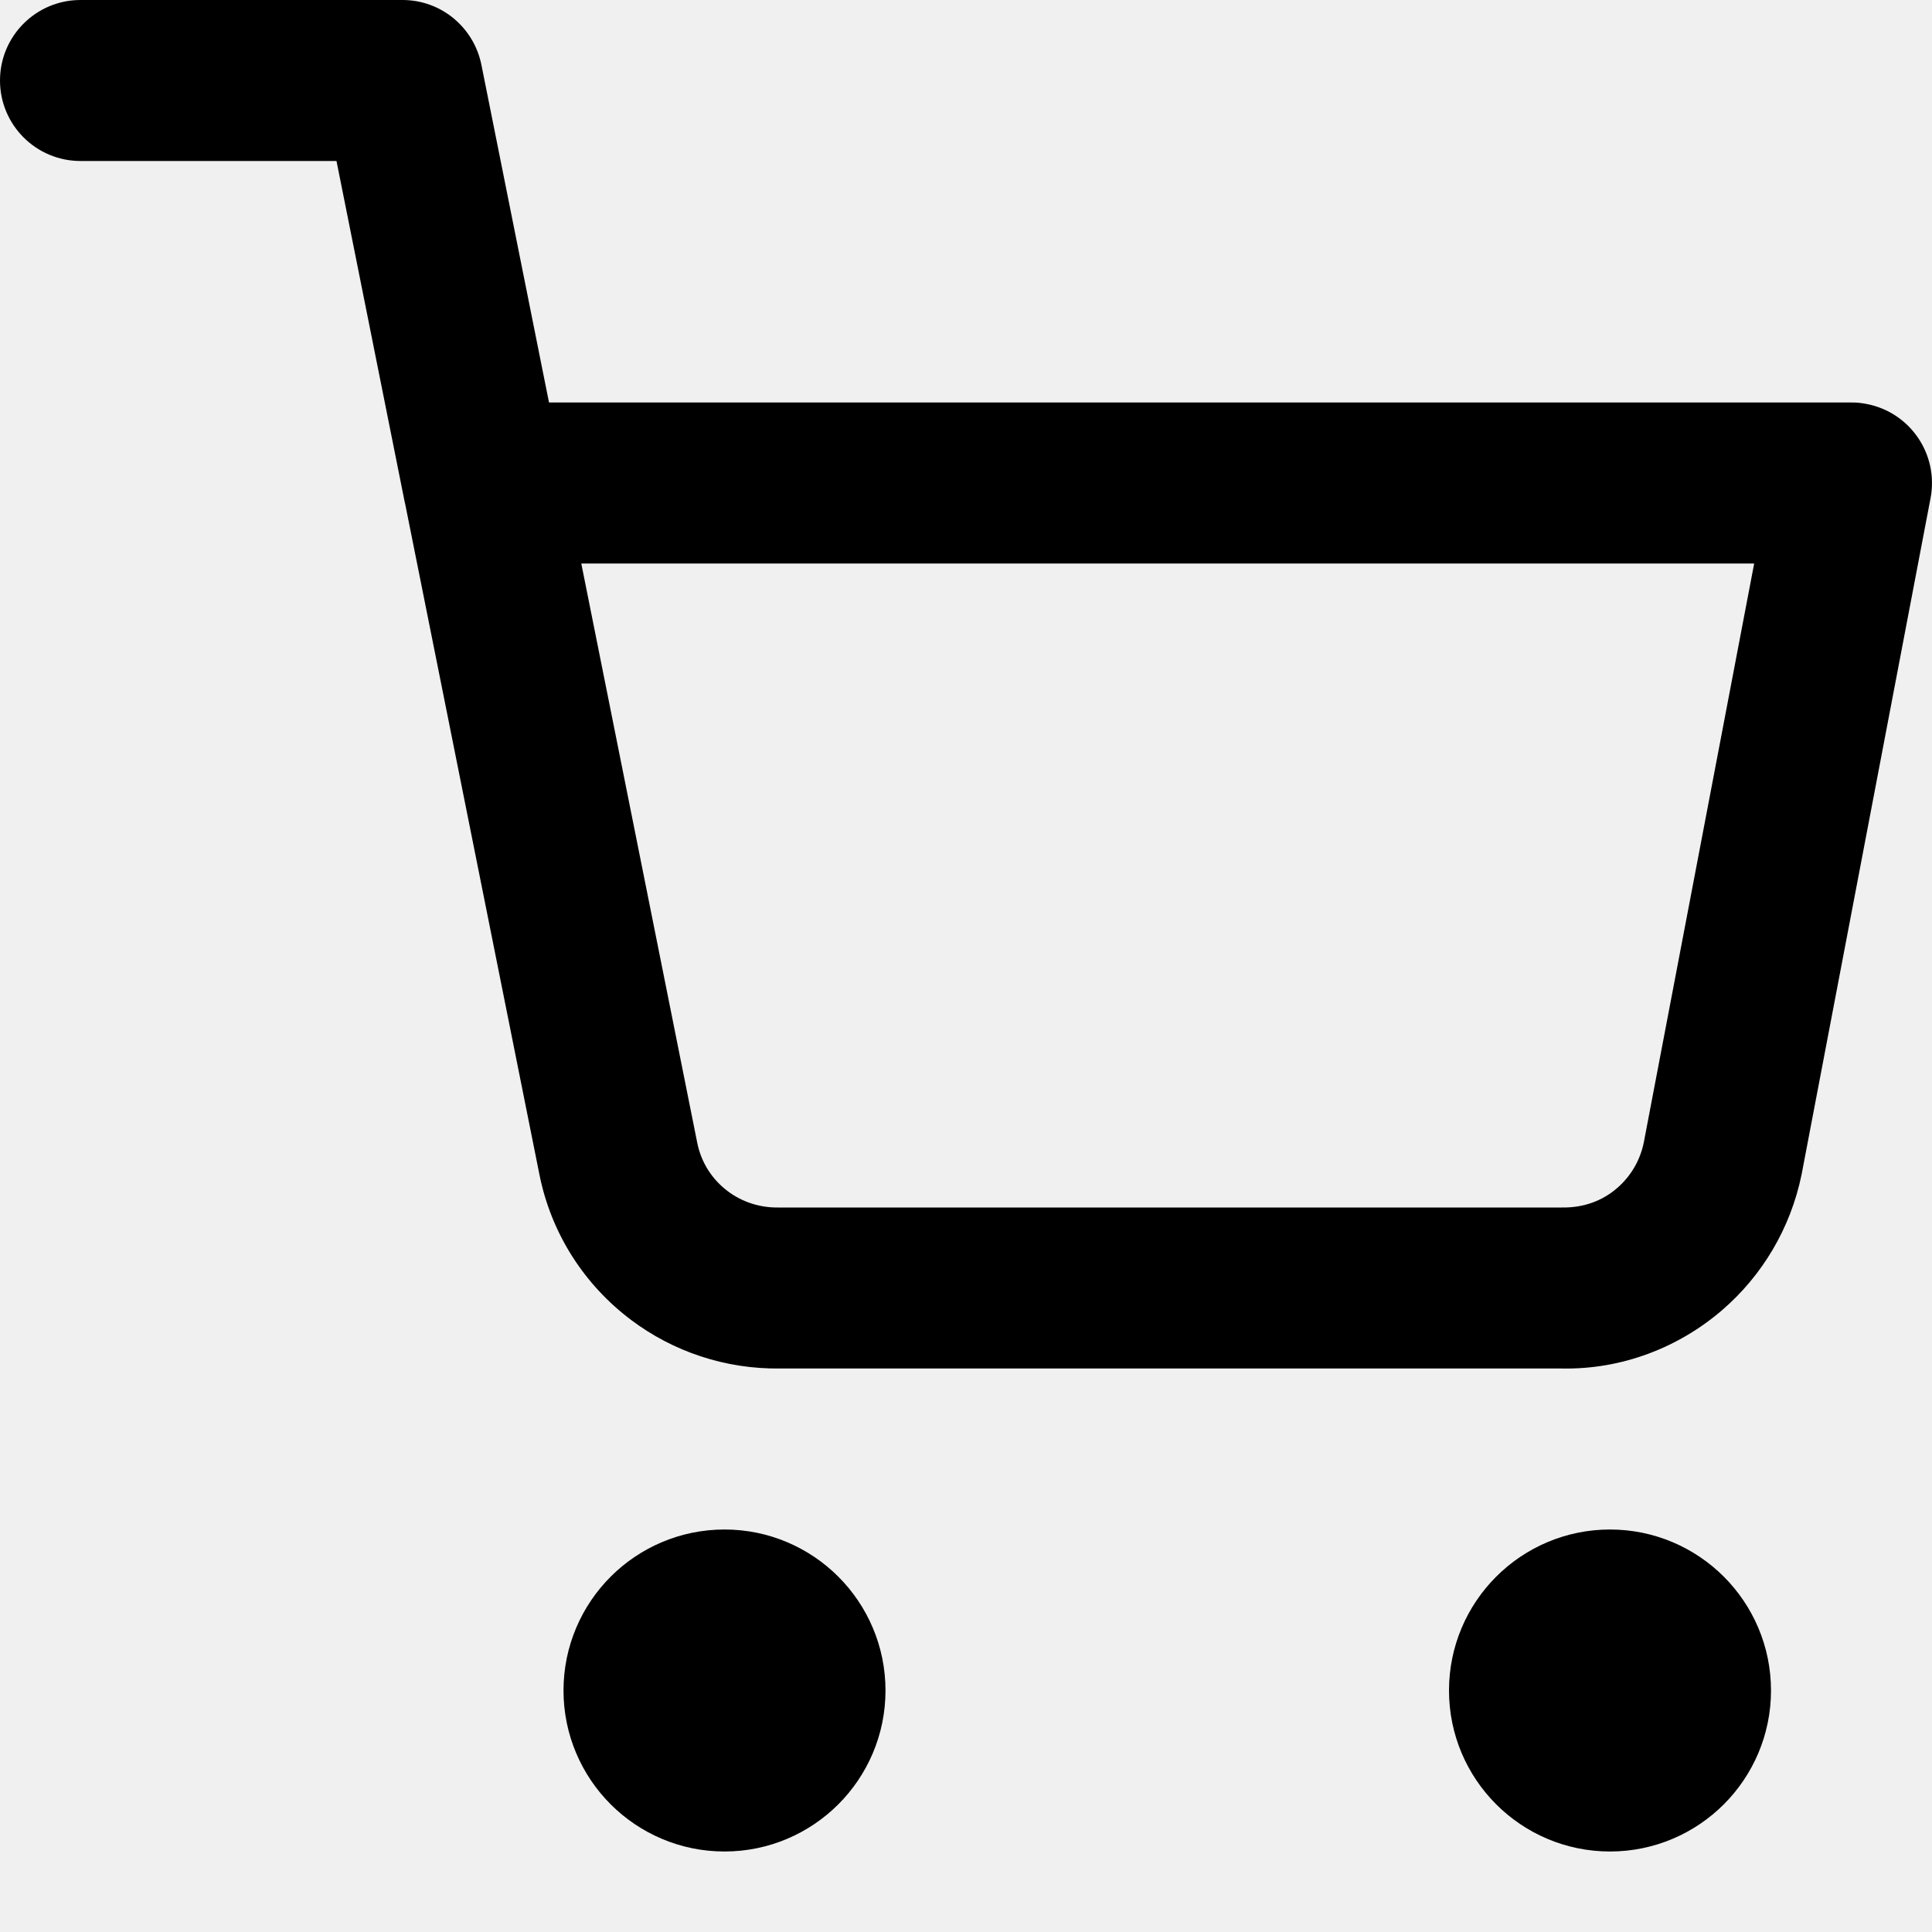
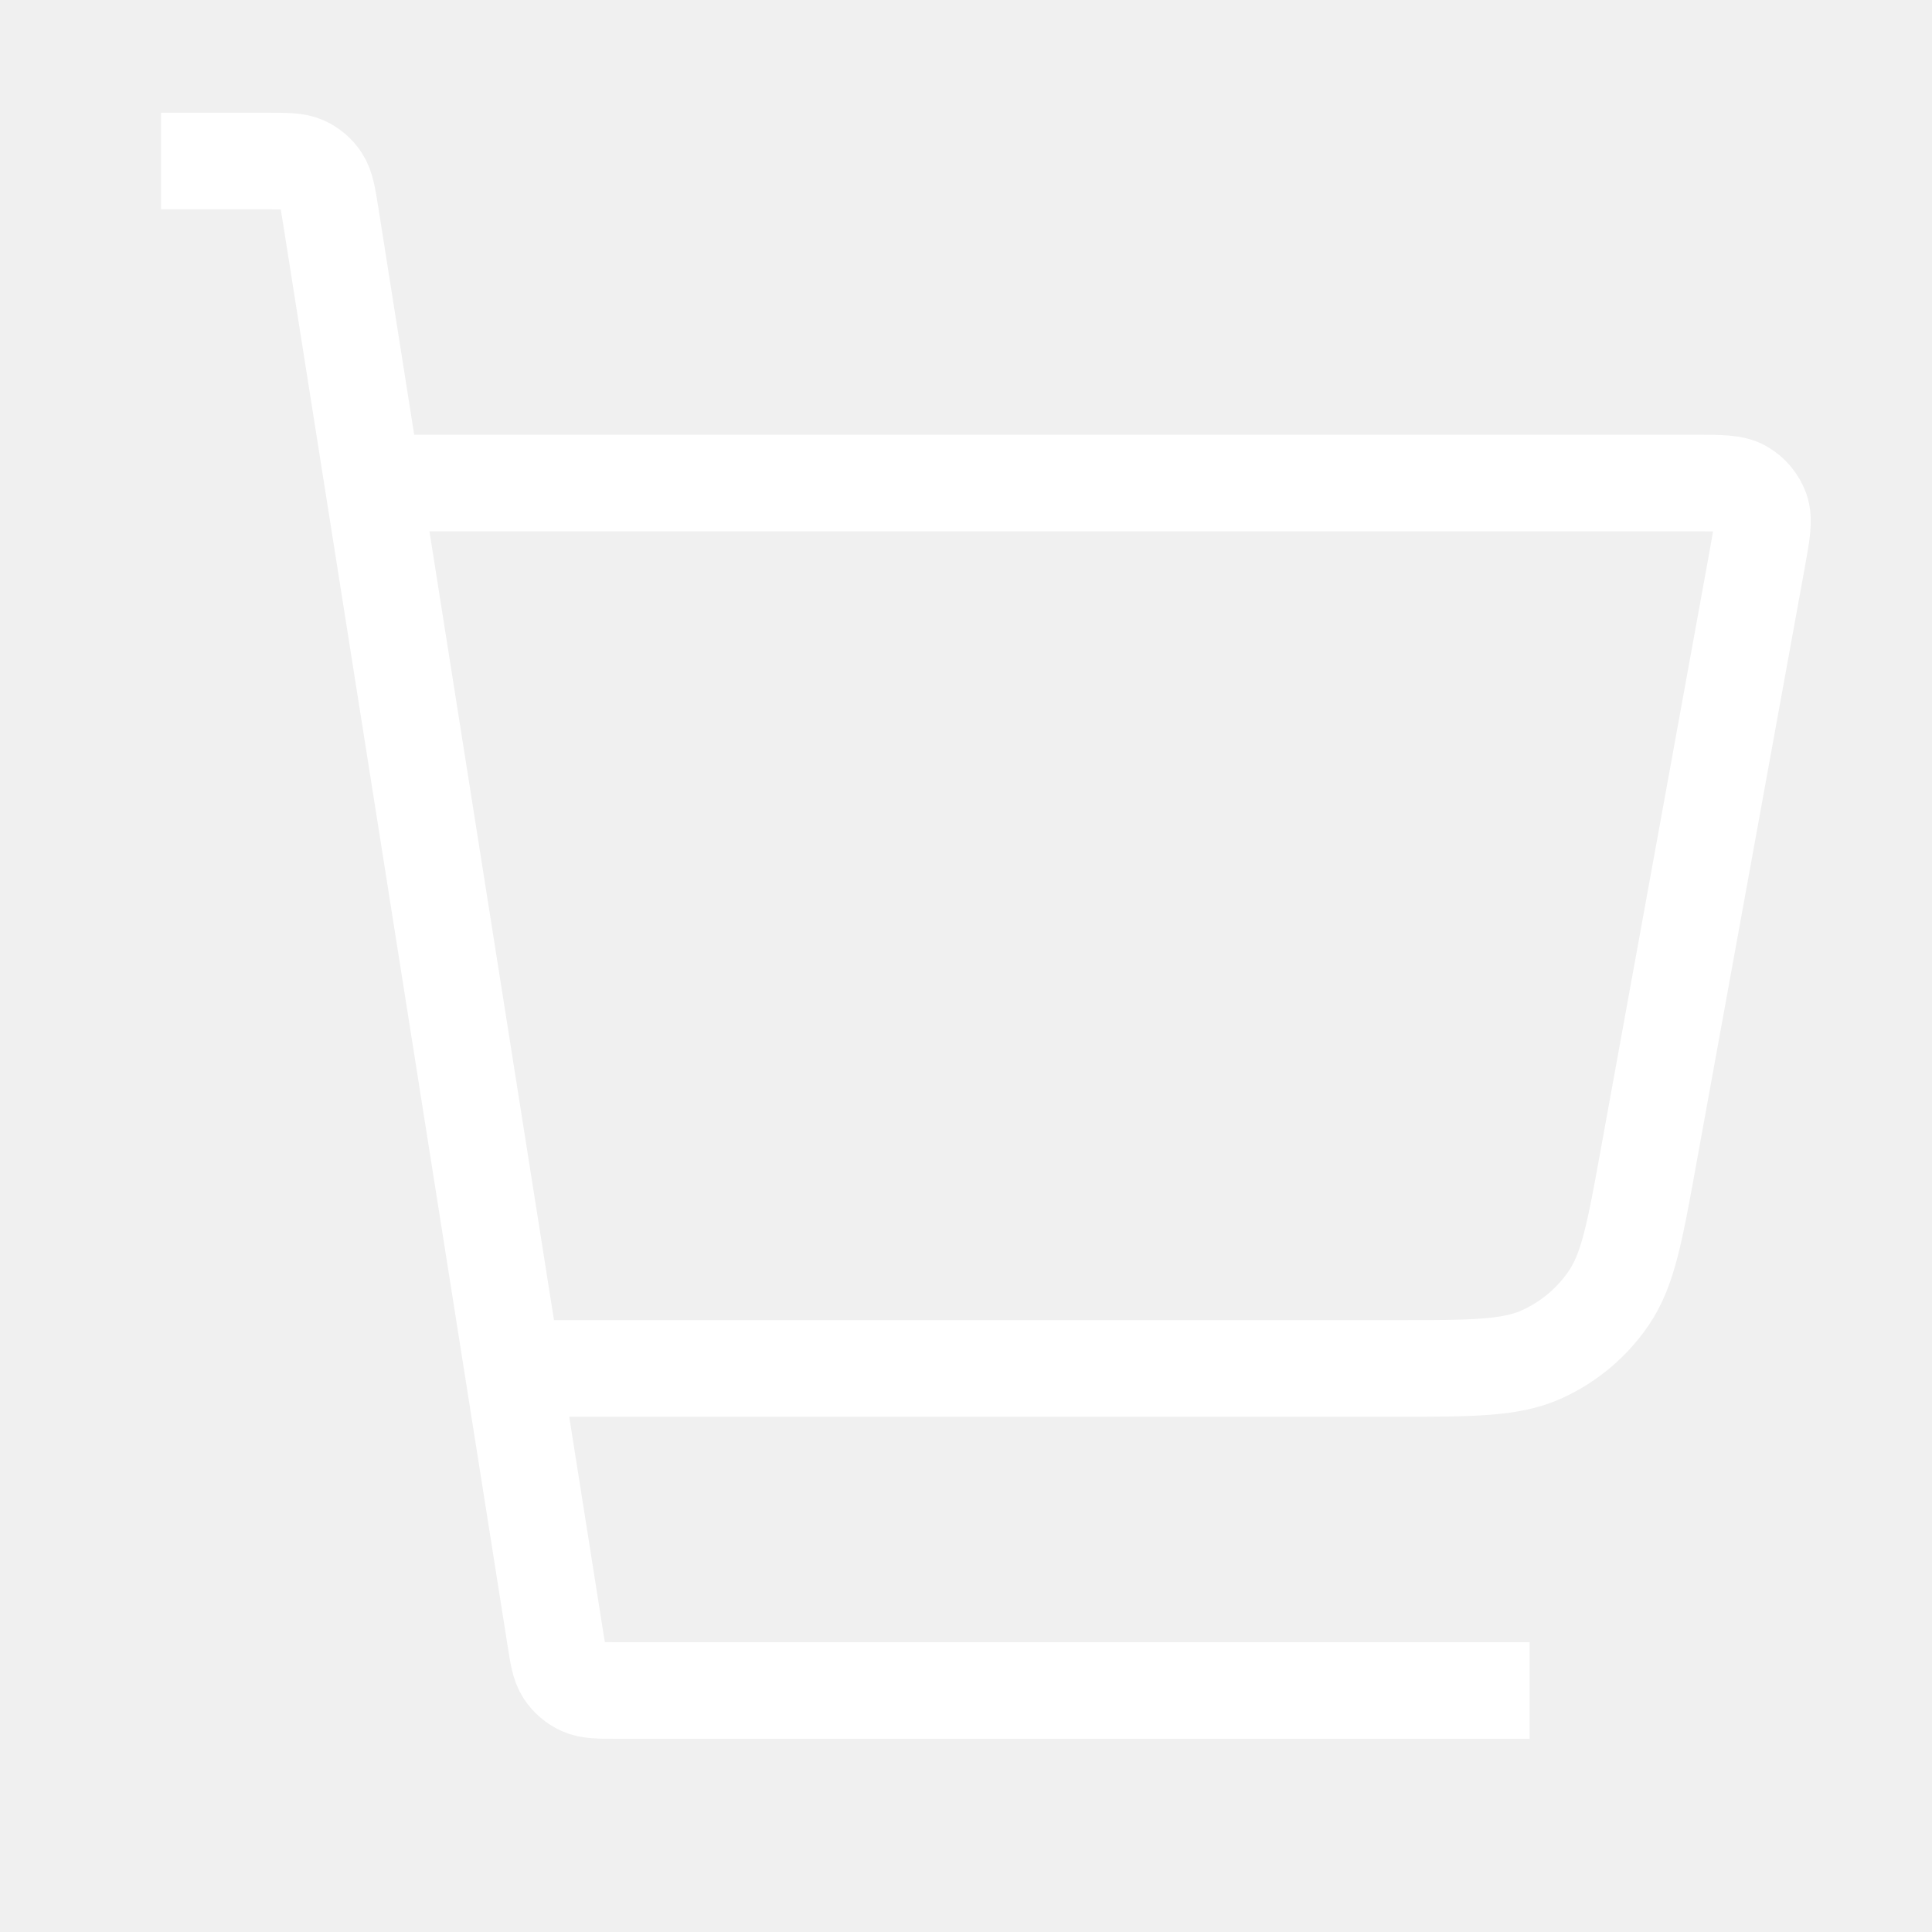
- <svg xmlns="http://www.w3.org/2000/svg" fill="currentColor" version="1.1" width="24" height="24" viewBox="0 0 24 24">
-   <path d="M11 21c0-0.552-0.225-1.053-0.586-1.414s-0.862-0.586-1.414-0.586-1.053 0.225-1.414 0.586-0.586 0.862-0.586 1.414 0.225 1.053 0.586 1.414 0.862 0.586 1.414 0.586 1.053-0.225 1.414-0.586 0.586-0.862 0.586-1.414zM22 21c0-0.552-0.225-1.053-0.586-1.414s-0.862-0.586-1.414-0.586-1.053 0.225-1.414 0.586-0.586 0.862-0.586 1.414 0.225 1.053 0.586 1.414 0.862 0.586 1.414 0.586 1.053-0.225 1.414-0.586 0.586-0.862 0.586-1.414zM7.221 7h14.57l-1.371 7.191c-0.046 0.228-0.166 0.425-0.332 0.568-0.18 0.156-0.413 0.246-0.688 0.241h-9.734c-0.232 0.003-0.451-0.071-0.626-0.203-0.19-0.143-0.329-0.351-0.379-0.603zM1 2h3.18l0.848 4.239c0.108 0.437 0.502 0.761 0.972 0.761h1.221l-0.4-2h-0.821c-0.552 0-1 0.448-1 1 0 0.053 0.004 0.105 0.012 0.155 0.004 0.028 0.010 0.057 0.017 0.084l1.671 8.347c0.149 0.751 0.57 1.383 1.14 1.811 0.521 0.392 1.17 0.613 1.854 0.603h9.706c0.748 0.015 1.455-0.261 1.995-0.727 0.494-0.426 0.848-1.013 0.985-1.683l1.602-8.402c0.103-0.543-0.252-1.066-0.795-1.17-0.065-0.013-0.13-0.019-0.187-0.018h-16.18l-0.84-4.196c-0.094-0.462-0.497-0.804-0.98-0.804h-4c-0.552 0-1 0.448-1 1s0.448 1 1 1z">
-     </path>
+ <svg xmlns="http://www.w3.org/2000/svg" width="20" height="20" viewBox="0 0 20 20" fill="none">
+   <path d="M5.417 14.166H14.441C15.233 14.166 15.629 14.166 15.951 14.024C16.236 13.897 16.479 13.694 16.654 13.437C16.853 13.145 16.924 12.756 17.065 11.977L18.191 5.786C18.24 5.516 18.264 5.381 18.227 5.275C18.193 5.183 18.128 5.105 18.043 5.056C17.946 5 17.809 5 17.535 5H4.167M1.667 1.667H2.764C2.966 1.667 3.067 1.667 3.149 1.703C3.221 1.736 3.283 1.788 3.326 1.855C3.375 1.93 3.391 2.029 3.423 2.229L5.745 16.937C5.776 17.137 5.792 17.237 5.841 17.312C5.885 17.378 5.946 17.43 6.018 17.463C6.1 17.5 6.201 17.5 6.403 17.5H15.834" stroke="white" strokeWidth="1.5" strokeLinecap="round" strokeLinejoin="round" />
</svg>
